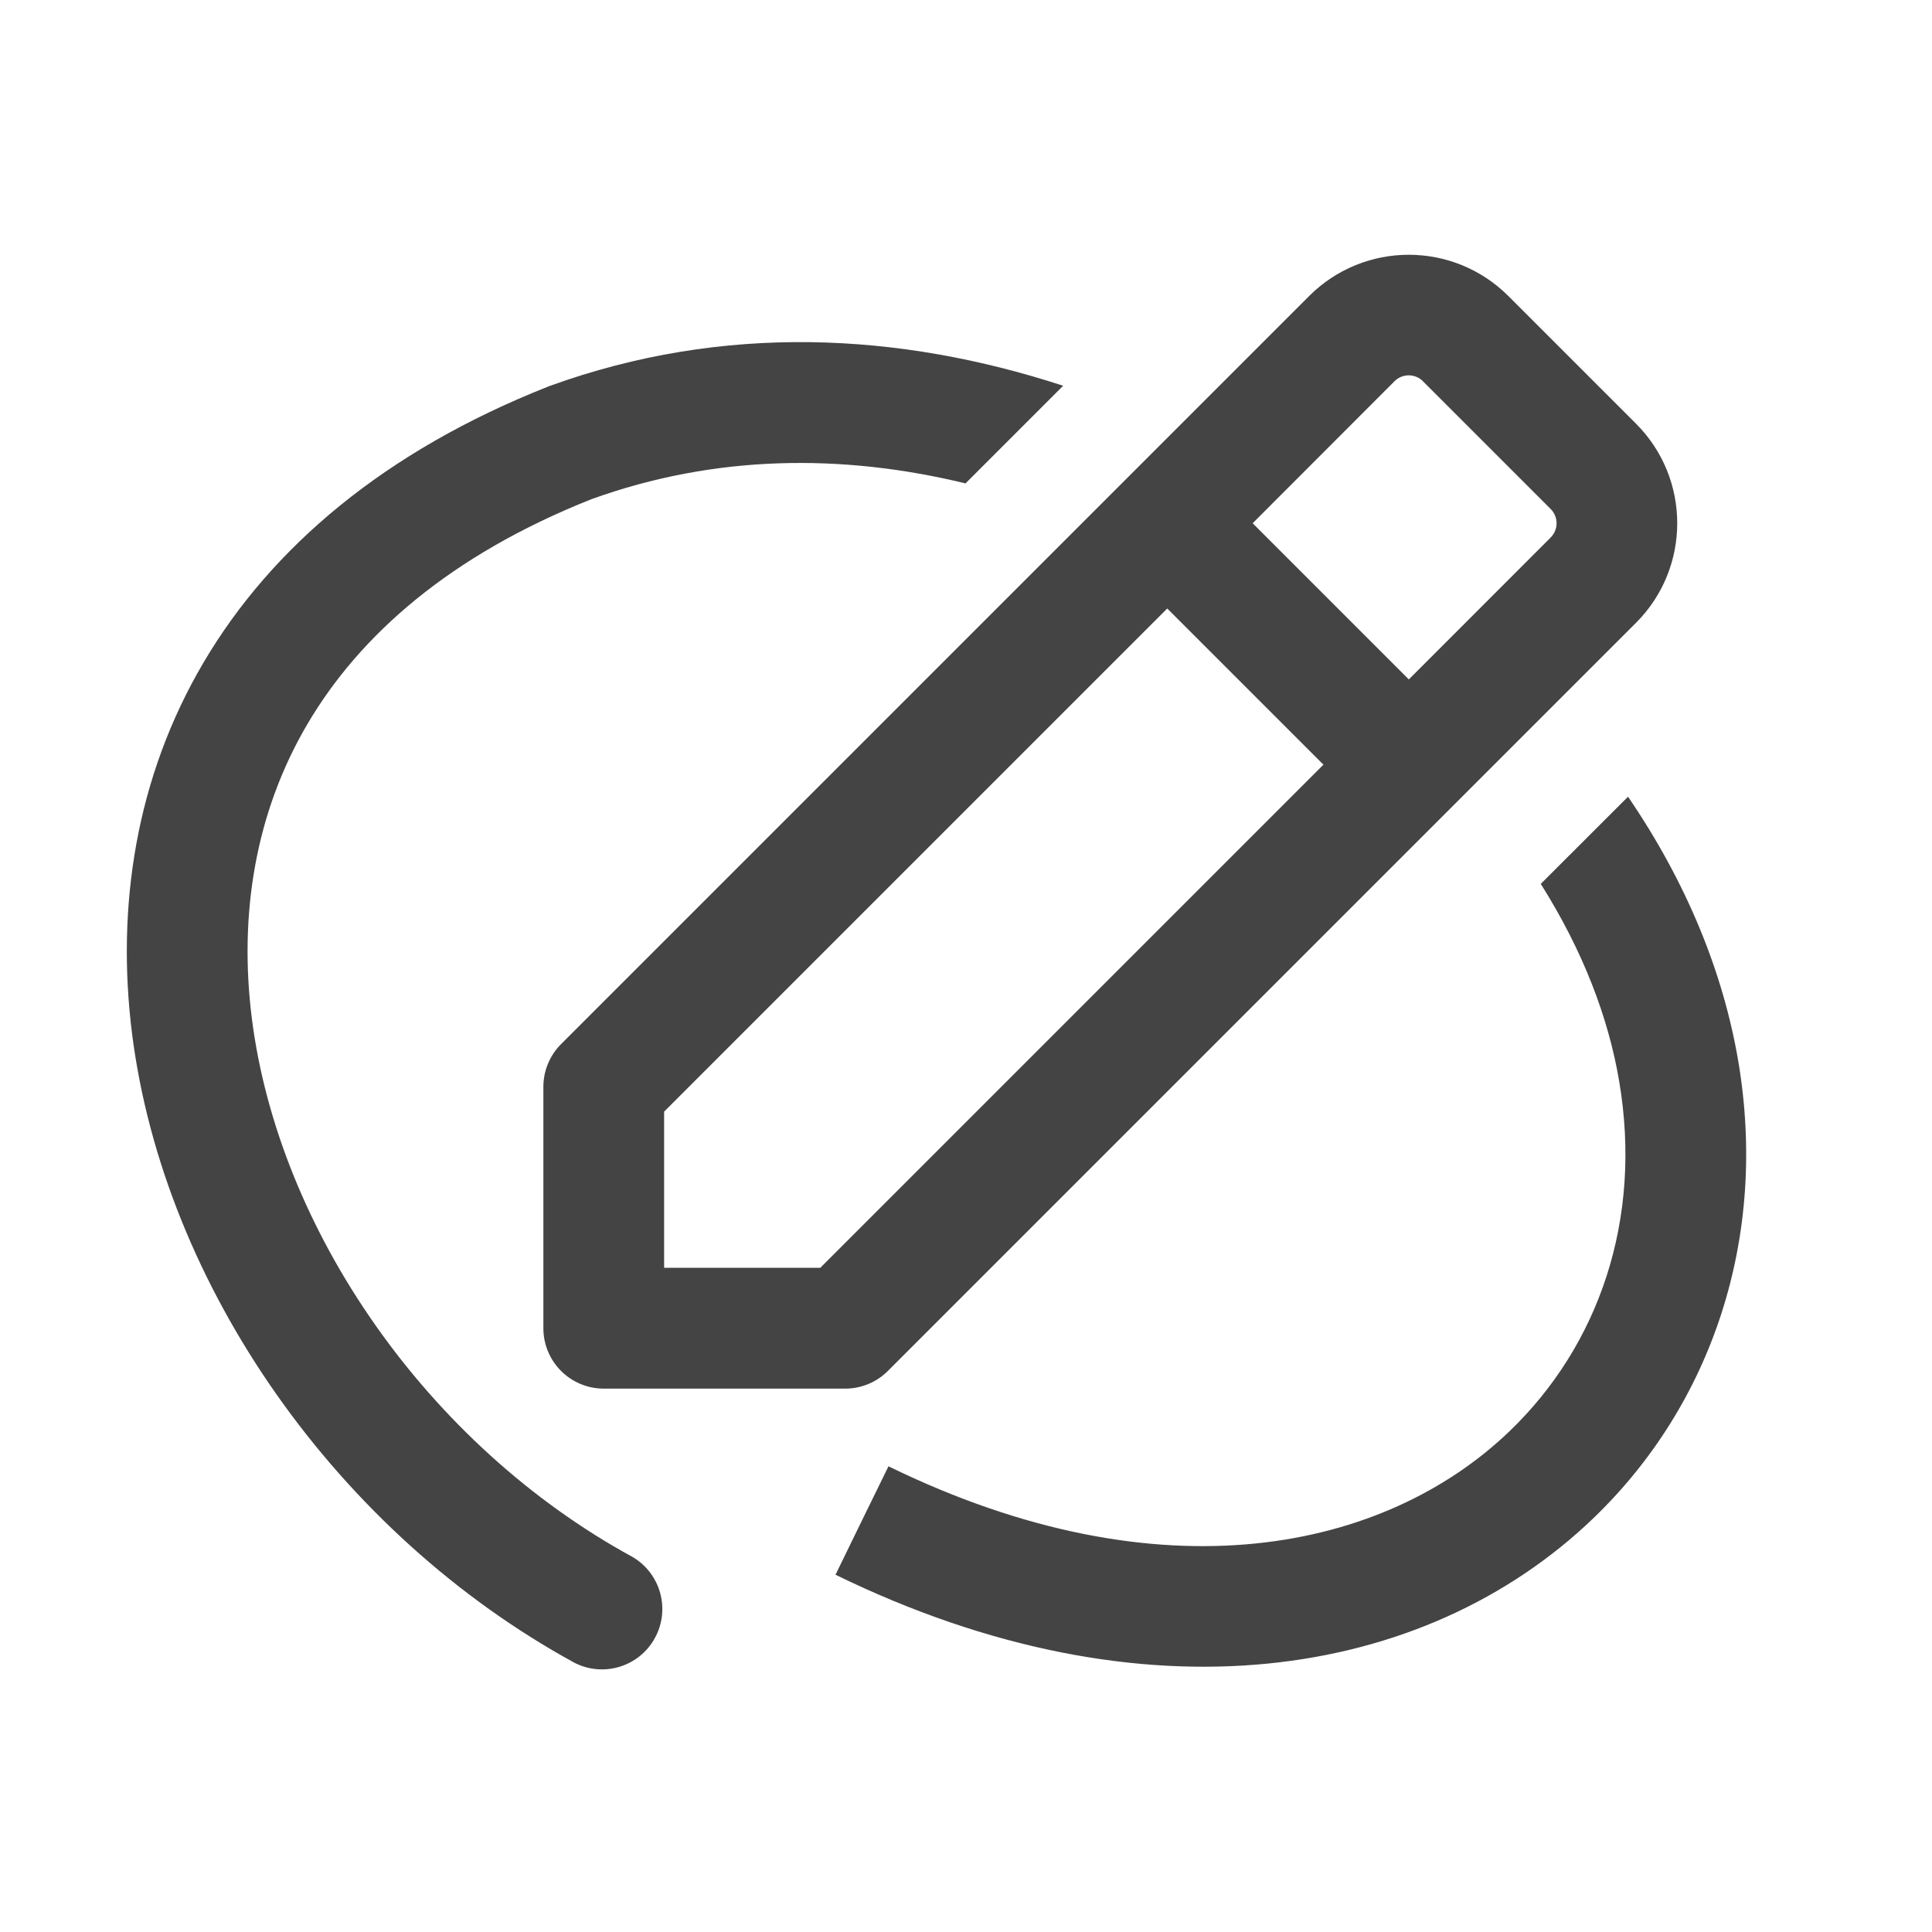
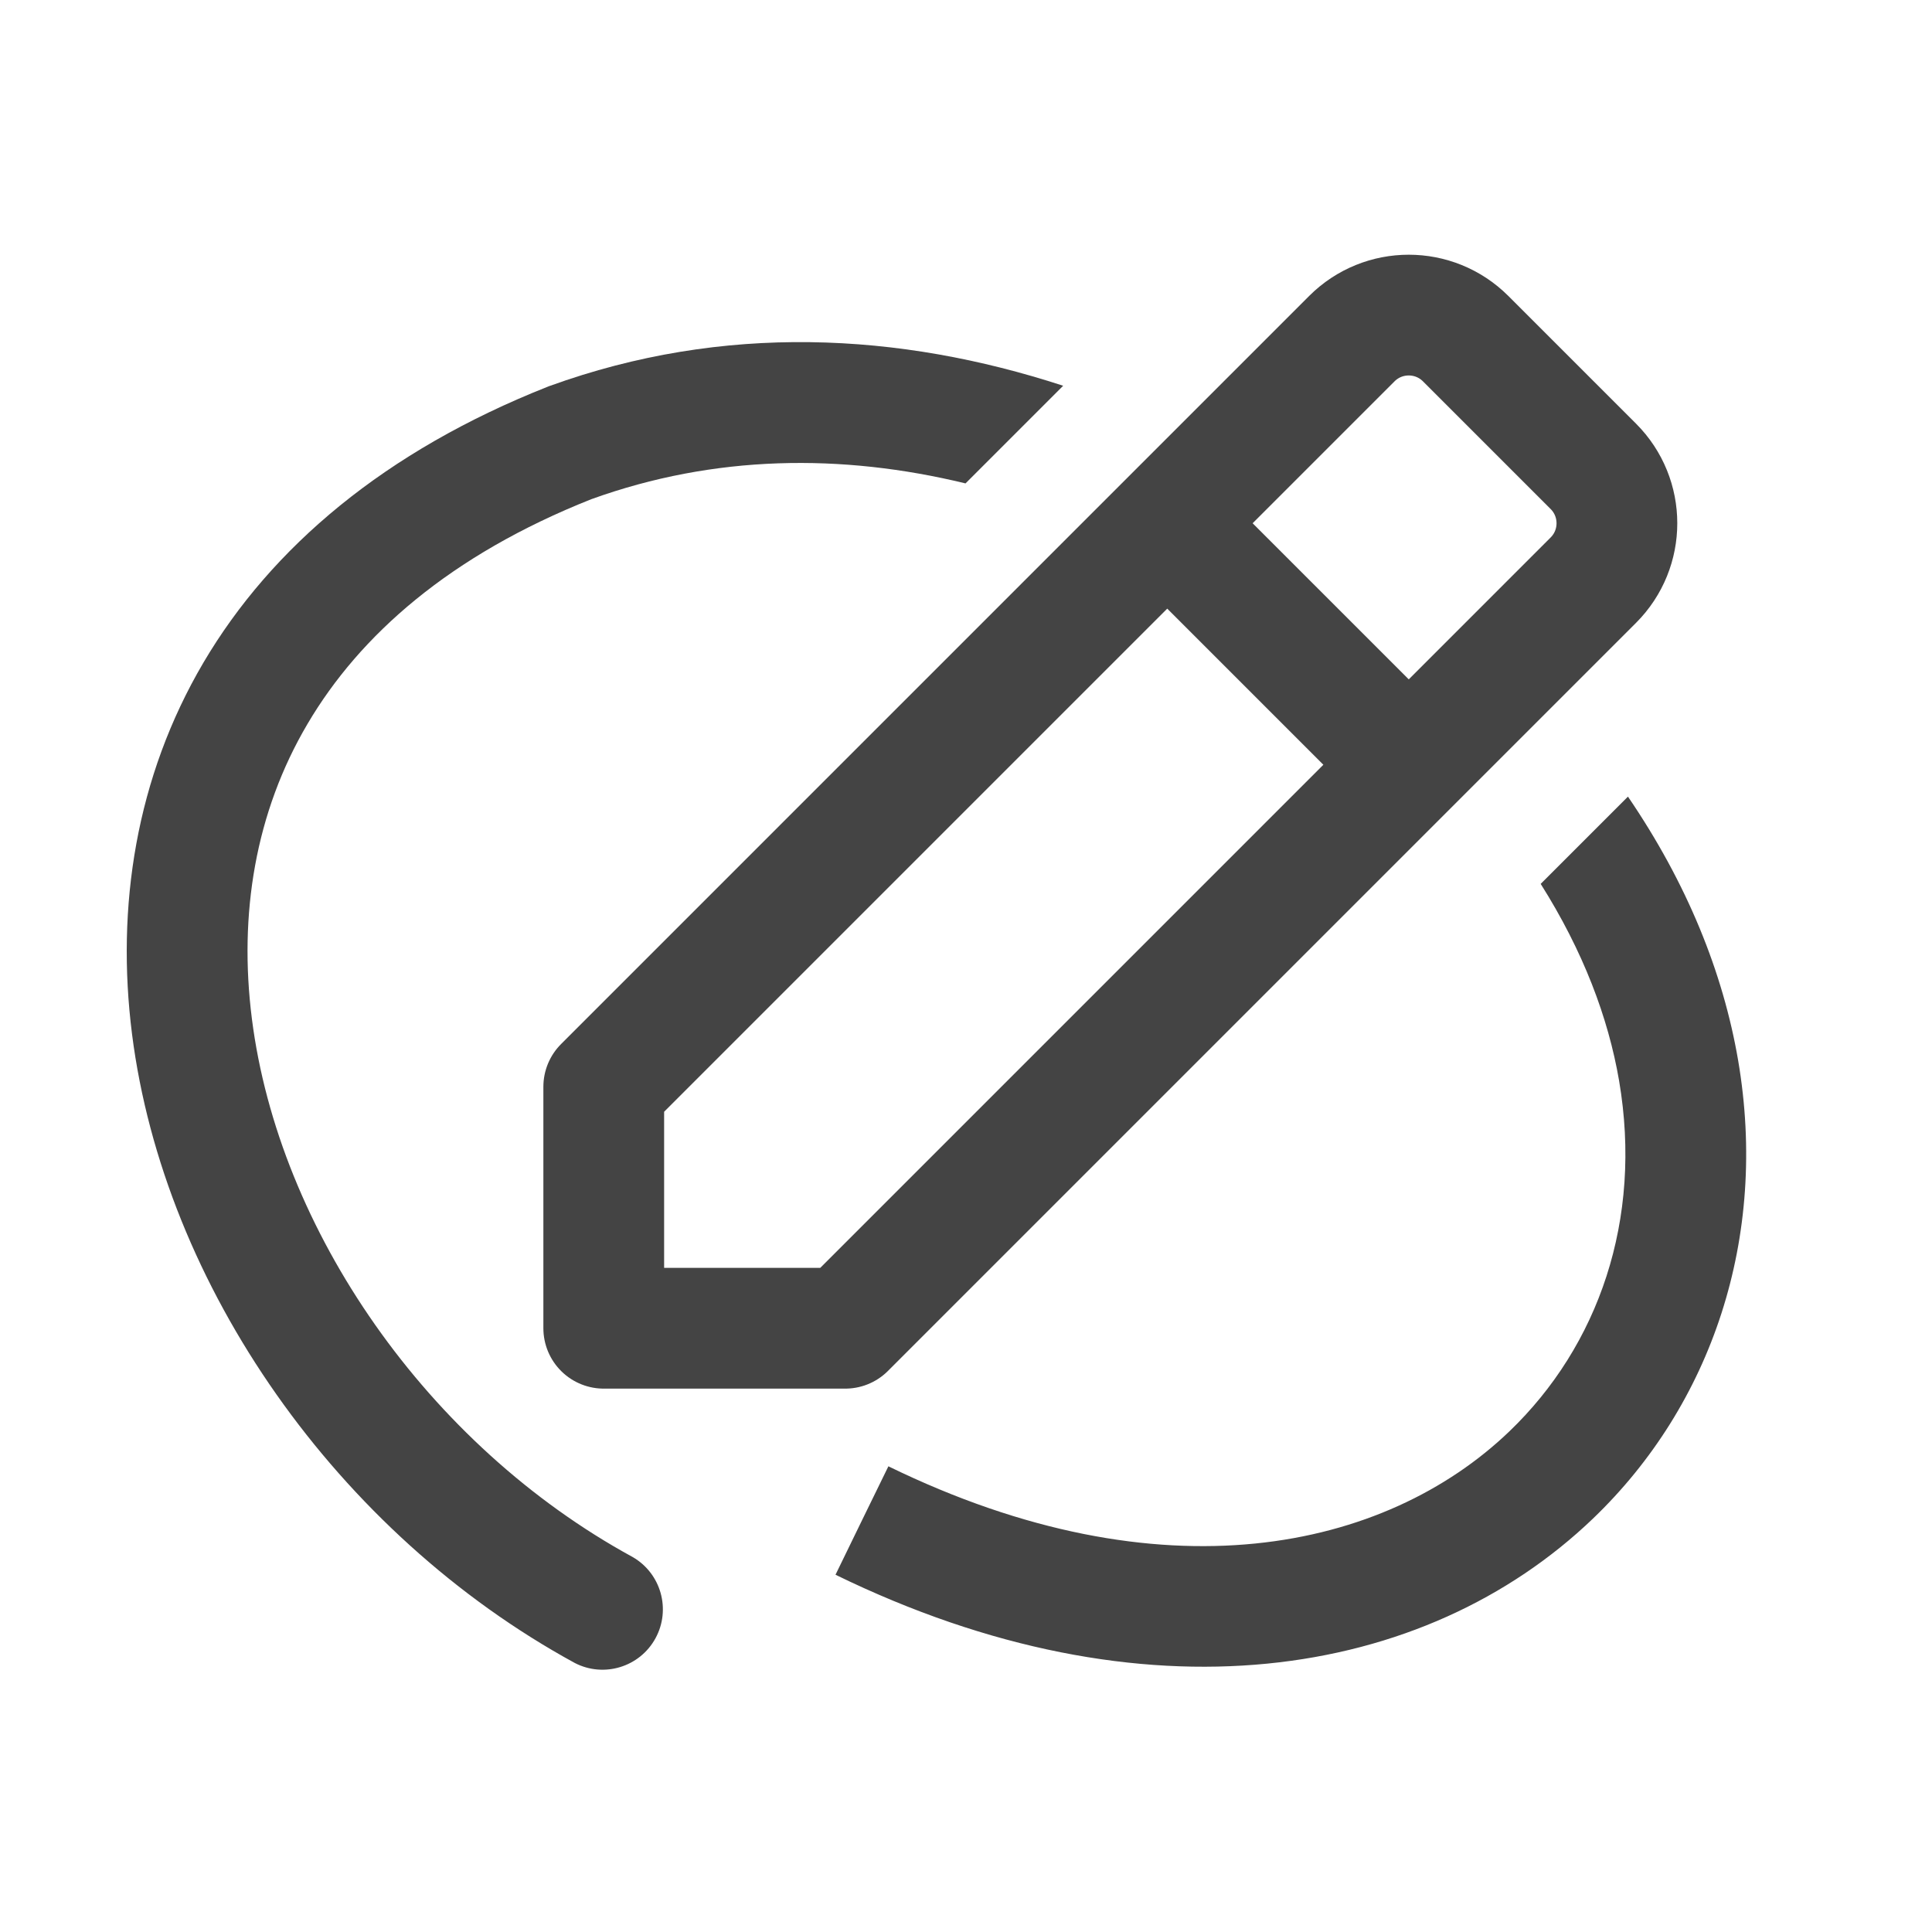
<svg xmlns="http://www.w3.org/2000/svg" width="24" height="24" fill="none" viewBox="0 0 24 24">
  <g class="draw">
-     <path fill="#444" fill-rule="evenodd" d="M6.827 4.795c2.161-.783 4.344-.668 6.38-.003l-1.213 1.213c-1.54-.374-3.117-.356-4.647.196-1.76.699-2.879 1.692-3.526 2.79-.649 1.101-.856 2.367-.692 3.664.333 2.621 2.178 5.295 4.73 6.687a.75.75 0 0 1-.718 1.316c-2.947-1.608-5.103-4.685-5.5-7.813-.2-1.578.046-3.188.888-4.616.844-1.432 2.253-2.625 4.278-3.426l.01-.004.01-.004Zm13.397 5.102c.732 1.073 1.181 2.184 1.368 3.277.375 2.202-.327 4.275-1.803 5.69-2.089 2.003-5.572 2.571-9.41.698l.328-.673.33-.674c3.401 1.66 6.173 1.043 7.713-.434 1.107-1.061 1.658-2.629 1.363-4.355-.133-.784-.447-1.612-.973-2.446l1.084-1.083Zm-3.961-6.22a1.75 1.75 0 0 1 2.474 0l1.586 1.586a1.75 1.75 0 0 1 0 2.474L11.03 17.03a.75.75 0 0 1-.53.22h-3a.75.75 0 0 1-.75-.75v-3c0-.199.08-.39.22-.53l9.293-9.293ZM8.25 13.81v1.939h1.94l6.25-6.25-1.94-1.94-6.25 6.25Zm9.427-9.074a.25.25 0 0 0-.354 0L15.561 6.5l1.94 1.94 1.762-1.763a.25.25 0 0 0 0-.354l-1.586-1.586Z" class="icon-stroke-gray-primary" clip-rule="evenodd" />
+     <path fill="#444" d="M6.827 4.795c2.16-.783 4.344-.668 6.38-.003l-1.213 1.213c-1.541-.374-3.118-.356-4.648.196-1.759.698-2.878 1.692-3.525 2.79-.65 1.101-.857 2.367-.692 3.664.332 2.62 2.177 5.294 4.73 6.687a.75.75 0 0 1-.719 1.316c-2.947-1.608-5.103-4.685-5.5-7.813-.2-1.578.047-3.188.889-4.617.844-1.43 2.252-2.624 4.277-3.425l.01-.004.01-.004Zm13.396 5.101c.733 1.074 1.182 2.184 1.369 3.278.375 2.202-.327 4.274-1.803 5.69-2.09 2.003-5.572 2.571-9.41.698l.328-.674.329-.673c3.402 1.66 6.174 1.043 7.714-.434 1.106-1.061 1.657-2.629 1.363-4.355-.134-.784-.447-1.612-.974-2.446l1.084-1.084Z" class="icon-fill-gray-primary" />
+     <path stroke="#444" stroke-linecap="round" stroke-linejoin="round" stroke-width="1.5" d="m14.5 6.5-7 7v3h3l7-7m-3-3 2.293-2.293a1 1 0 0 1 1.414 0l1.586 1.586a1 1 0 0 1 0 1.414L17.5 9.5m-3-3 3 3" class="icon-stroke-gray-primary" />
  </g>
</svg>
